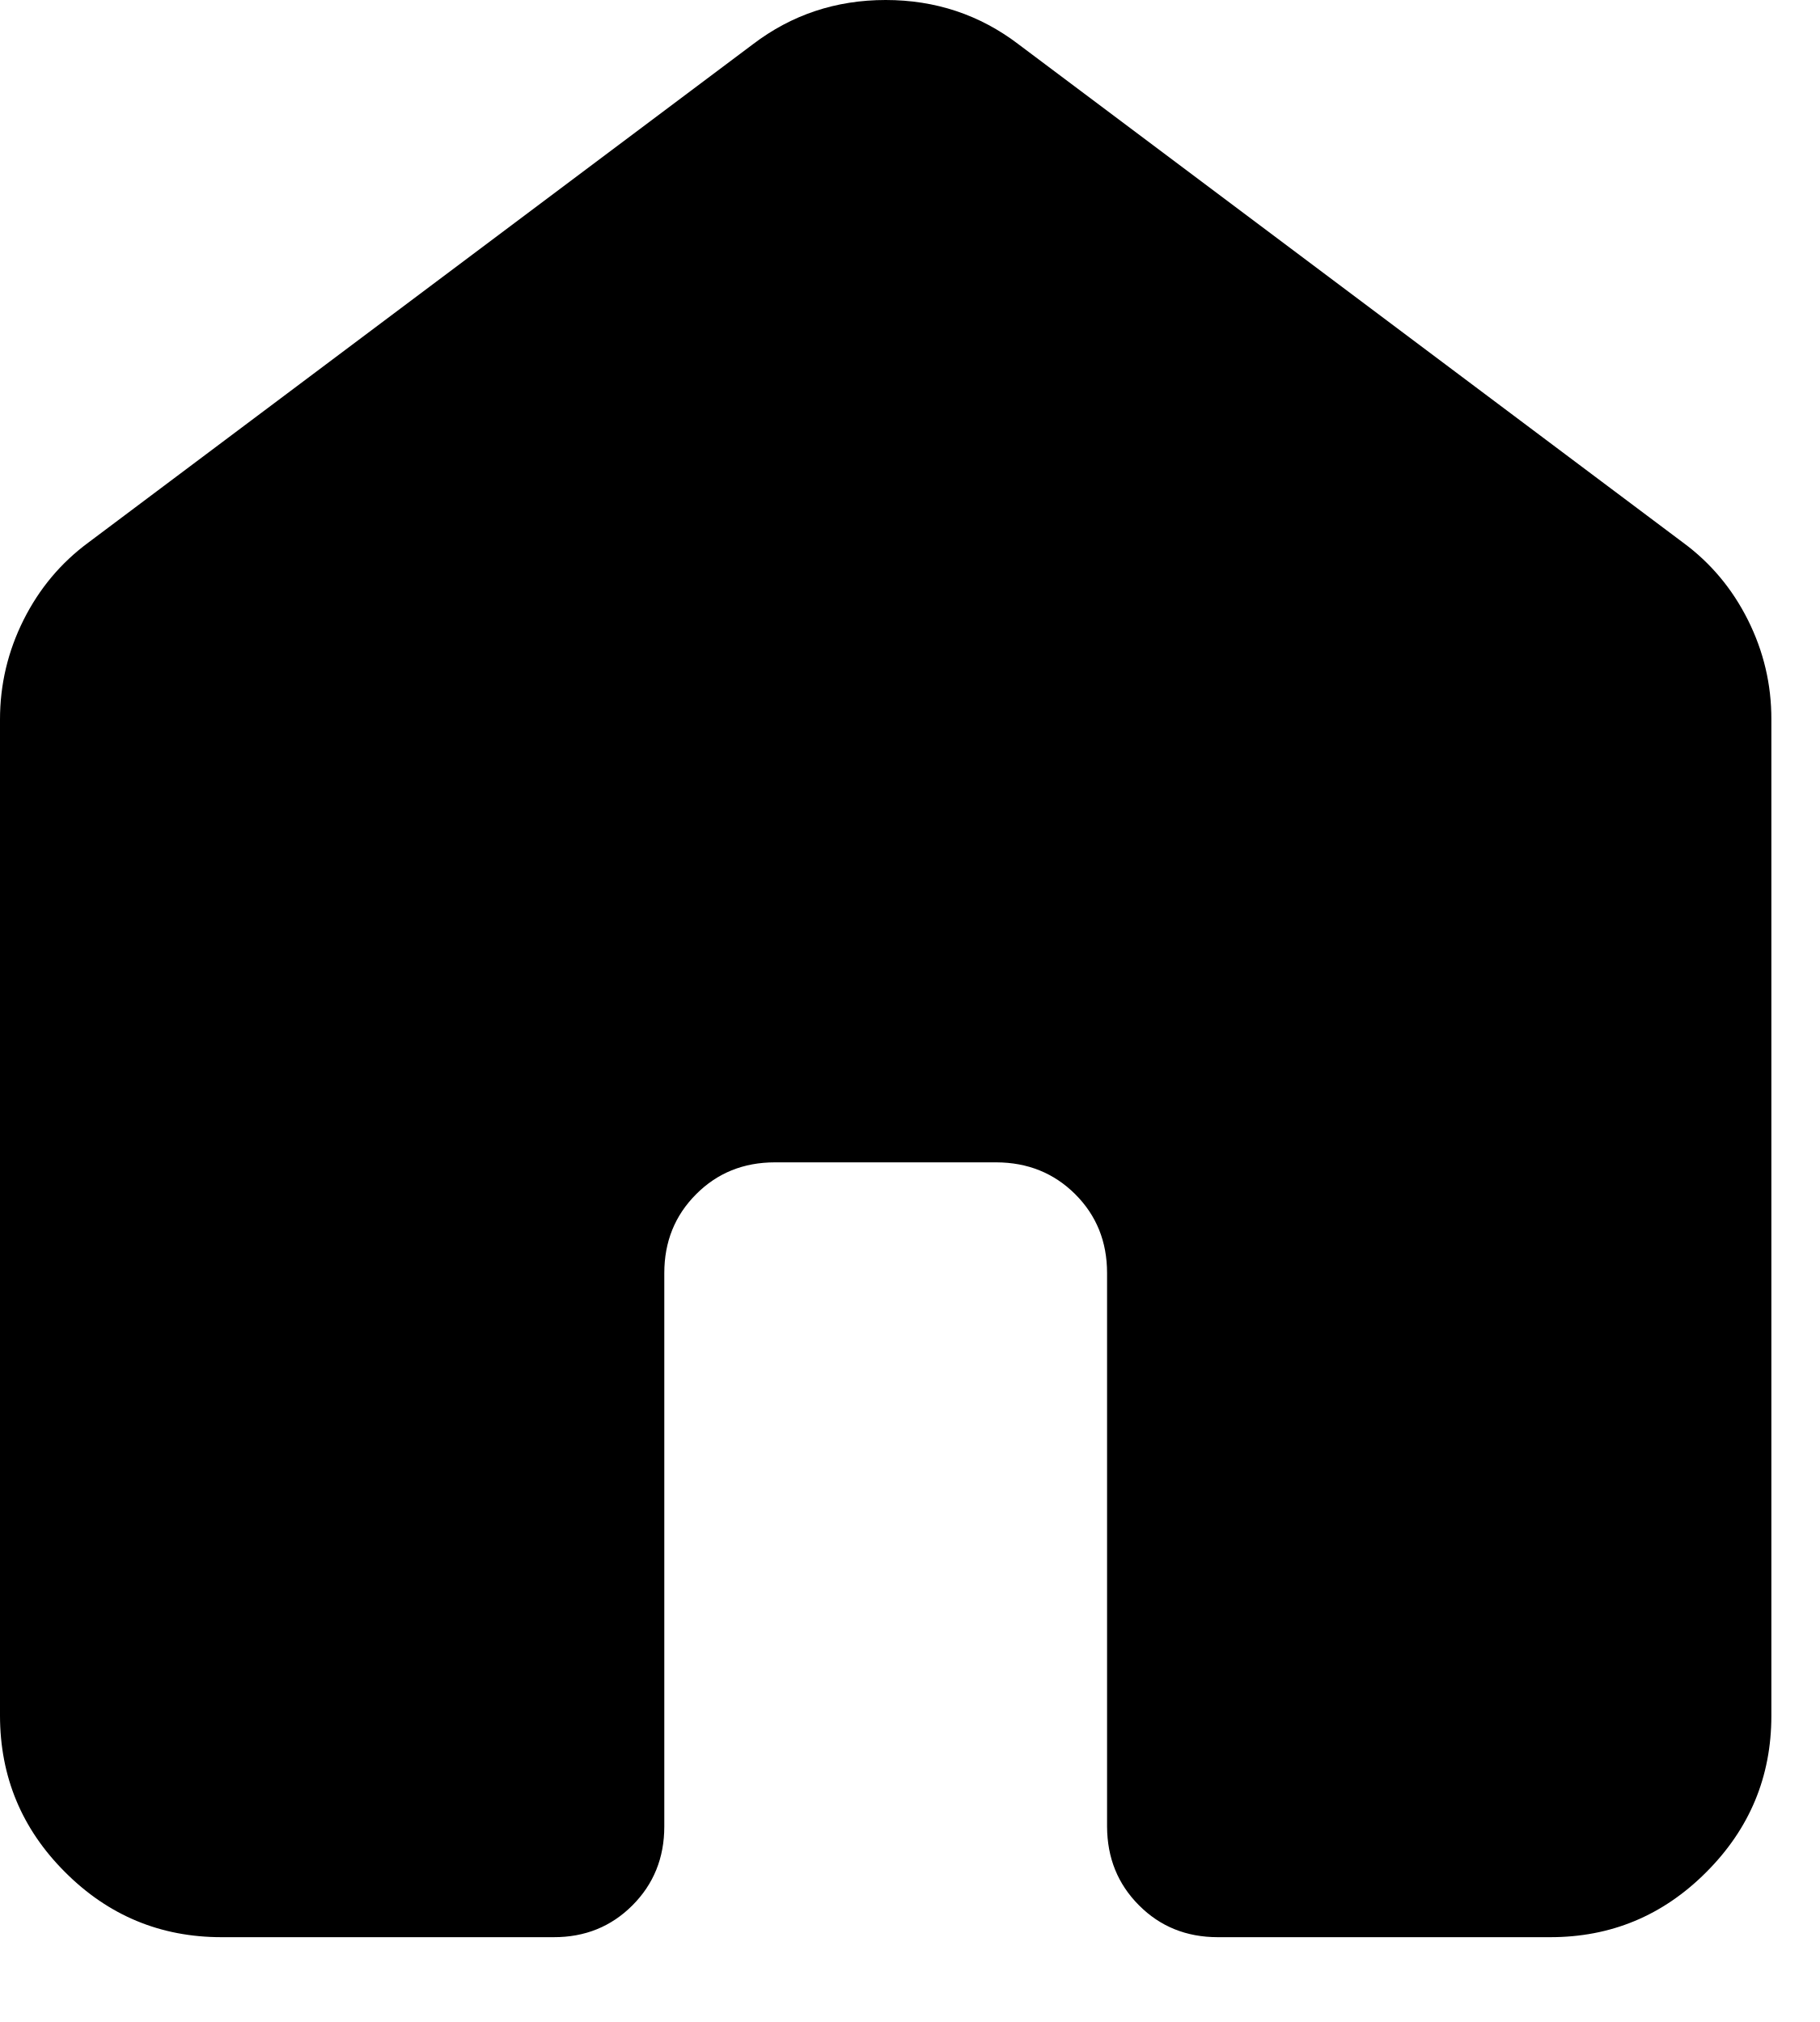
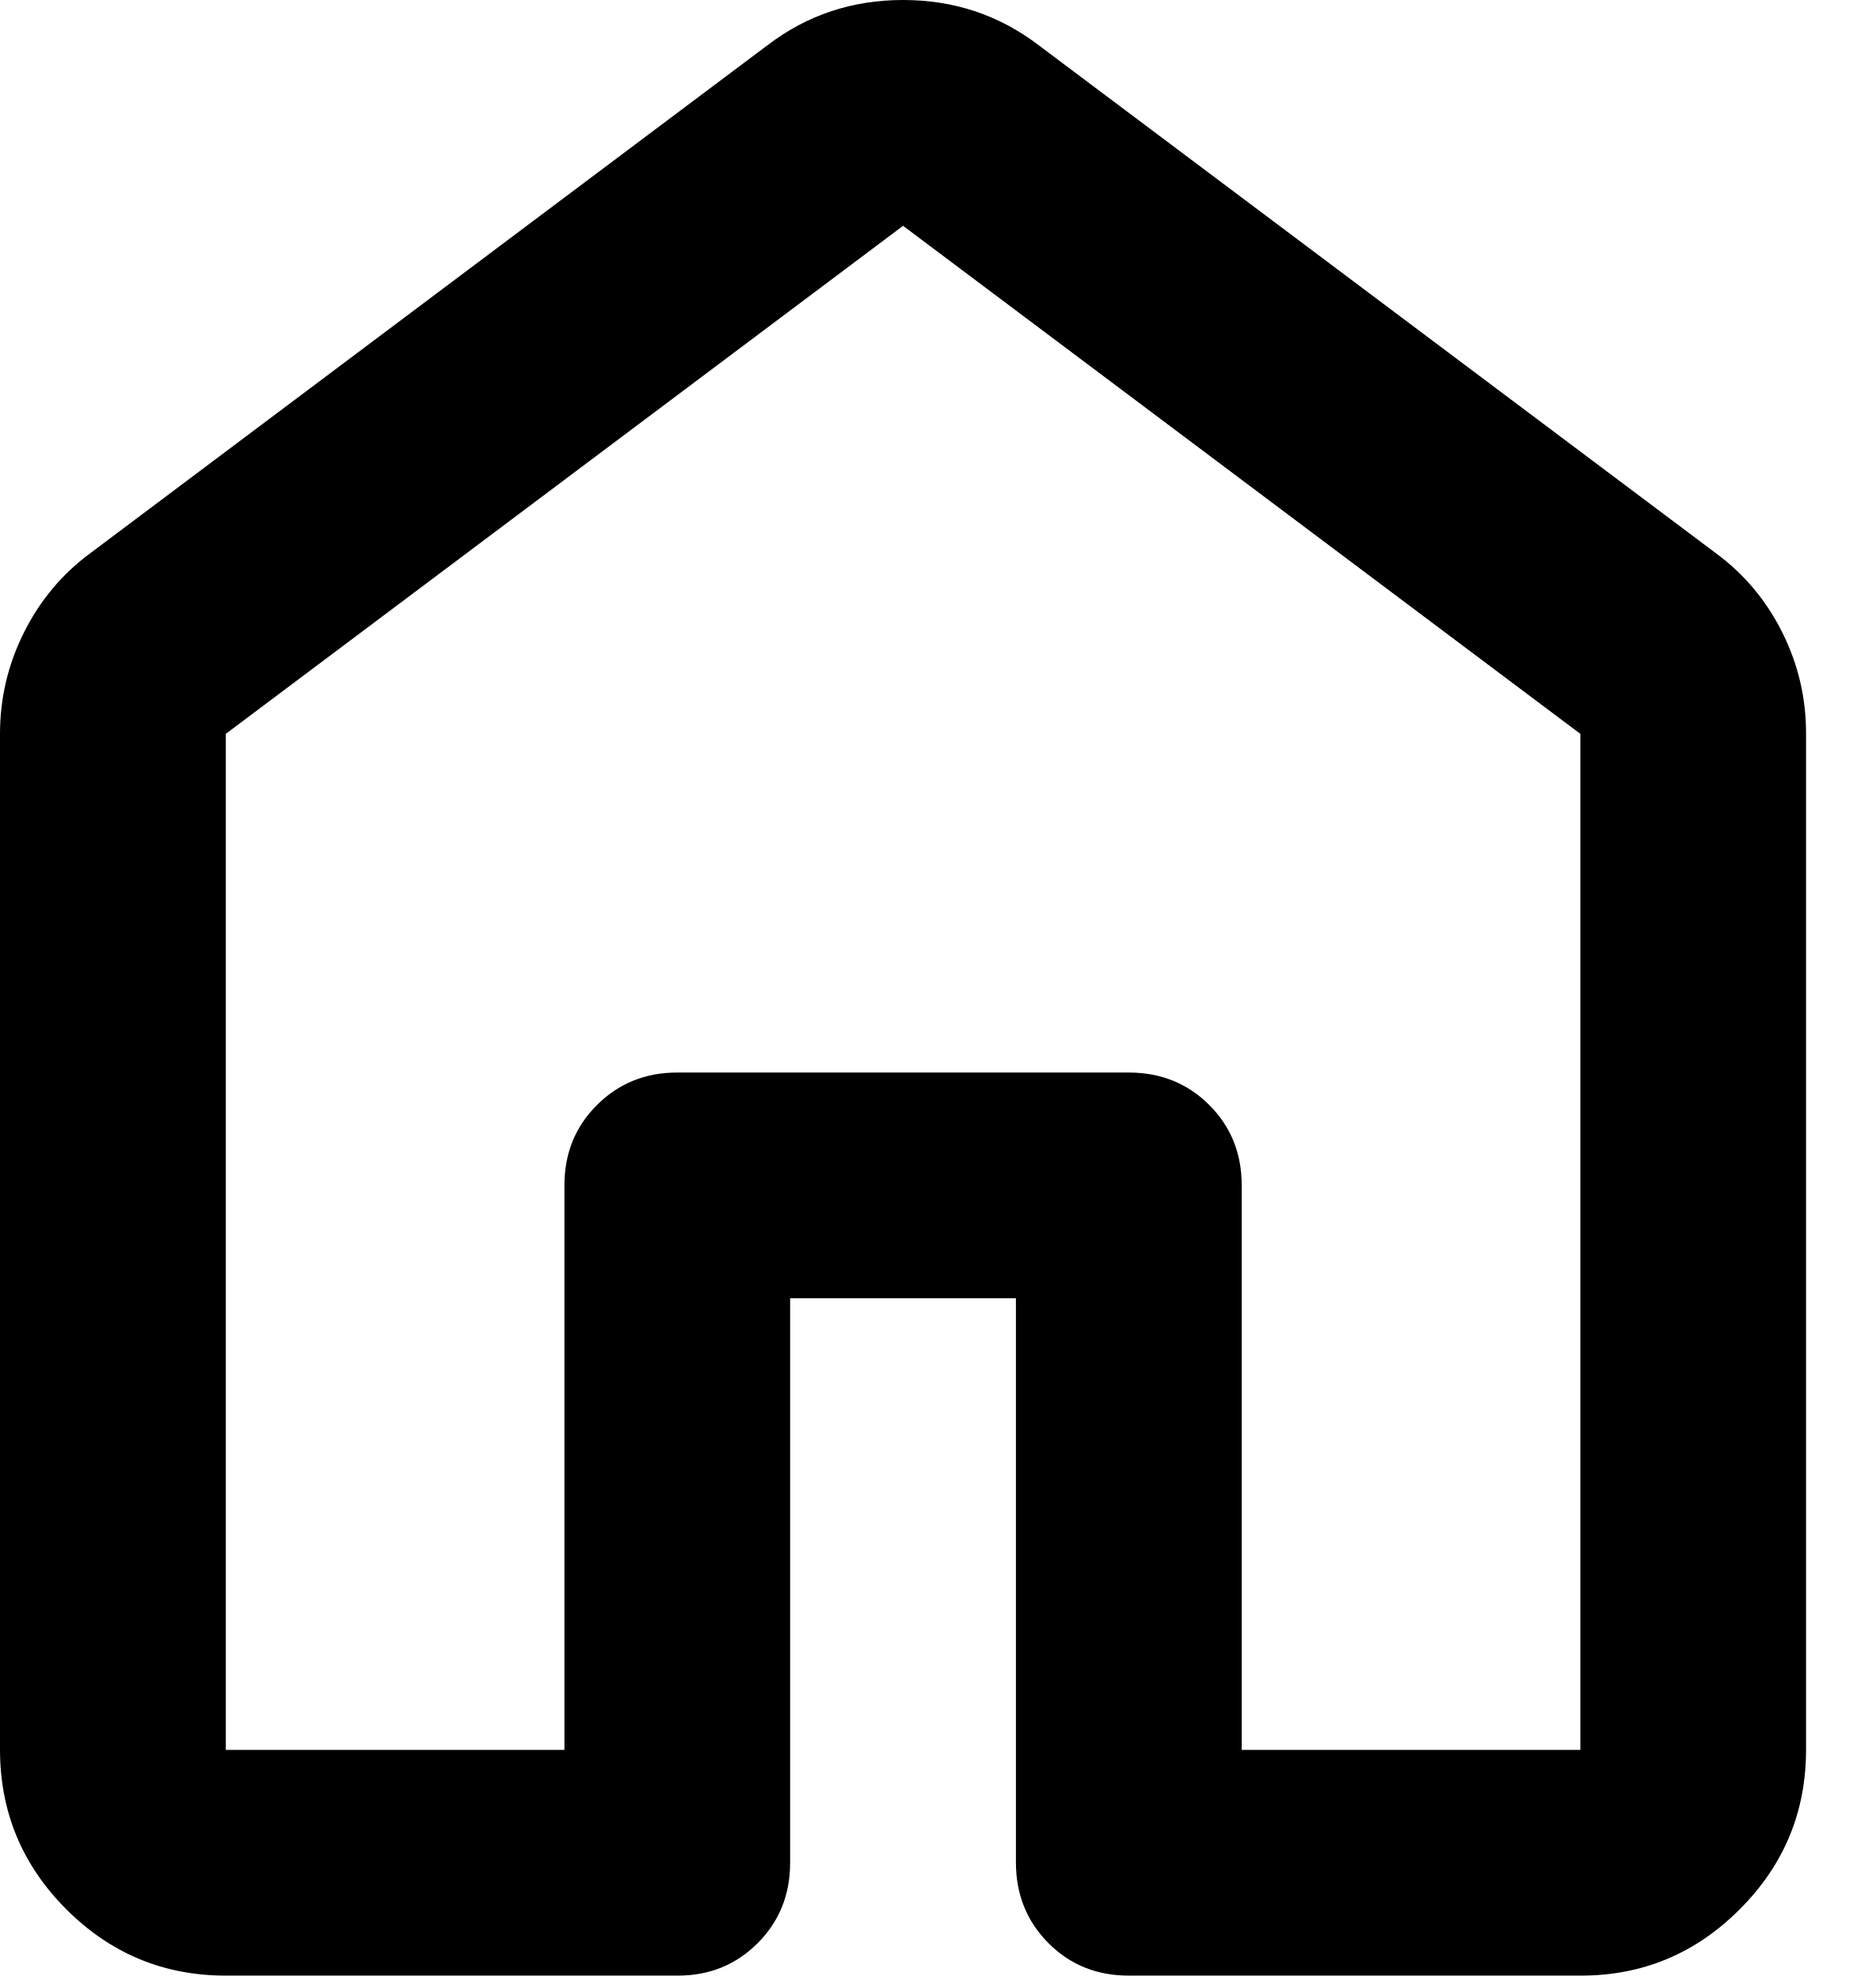
- <svg xmlns="http://www.w3.org/2000/svg" width="18" height="20" viewBox="0 0 18 20" fill="none">
-   <path d="M0 16.971V7.117C0 6.77 0.078 6.442 0.233 6.132C0.389 5.821 0.603 5.566 0.876 5.365L7.446 0.438C7.829 0.146 8.267 0 8.759 0C9.252 0 9.69 0.146 10.073 0.438L16.643 5.365C16.917 5.566 17.131 5.821 17.287 6.132C17.442 6.442 17.52 6.77 17.519 7.117V16.971C17.519 17.574 17.304 18.089 16.875 18.518C16.446 18.948 15.931 19.162 15.329 19.161H12.044C11.734 19.161 11.474 19.056 11.265 18.846C11.055 18.636 10.95 18.376 10.949 18.066V12.592C10.949 12.281 10.844 12.022 10.634 11.812C10.424 11.603 10.164 11.498 9.854 11.497H7.664C7.354 11.497 7.094 11.602 6.885 11.812C6.675 12.022 6.57 12.282 6.57 12.592V18.066C6.57 18.377 6.464 18.637 6.254 18.847C6.044 19.057 5.784 19.162 5.475 19.161H2.19C1.588 19.161 1.072 18.947 0.644 18.518C0.215 18.09 0.001 17.574 0 16.971Z" fill="black" />
+ <svg xmlns="http://www.w3.org/2000/svg" width="18" height="19" viewBox="0 0 18 19" fill="none">
+   <path d="M2.167 16.792H5.417V11.375C5.417 11.068 5.521 10.811 5.729 10.604C5.937 10.396 6.194 10.292 6.5 10.292H10.833C11.14 10.292 11.398 10.396 11.606 10.604C11.814 10.812 11.917 11.069 11.917 11.375V16.792H15.167V7.042L8.667 2.167L2.167 7.042V16.792ZM0 16.792V7.042C0 6.699 0.077 6.374 0.231 6.067C0.385 5.76 0.597 5.507 0.867 5.308L7.367 0.433C7.746 0.144 8.179 0 8.667 0C9.154 0 9.588 0.144 9.967 0.433L16.467 5.308C16.738 5.507 16.95 5.76 17.104 6.067C17.258 6.374 17.334 6.699 17.333 7.042V16.792C17.333 17.387 17.121 17.898 16.696 18.322C16.272 18.747 15.762 18.959 15.167 18.958H10.833C10.526 18.958 10.269 18.854 10.062 18.646C9.855 18.438 9.751 18.181 9.75 17.875V12.458H7.583V17.875C7.583 18.182 7.479 18.439 7.271 18.647C7.063 18.855 6.806 18.959 6.5 18.958H2.167C1.571 18.958 1.061 18.746 0.637 18.322C0.213 17.898 0.001 17.388 0 16.792Z" fill="black" />
</svg>
